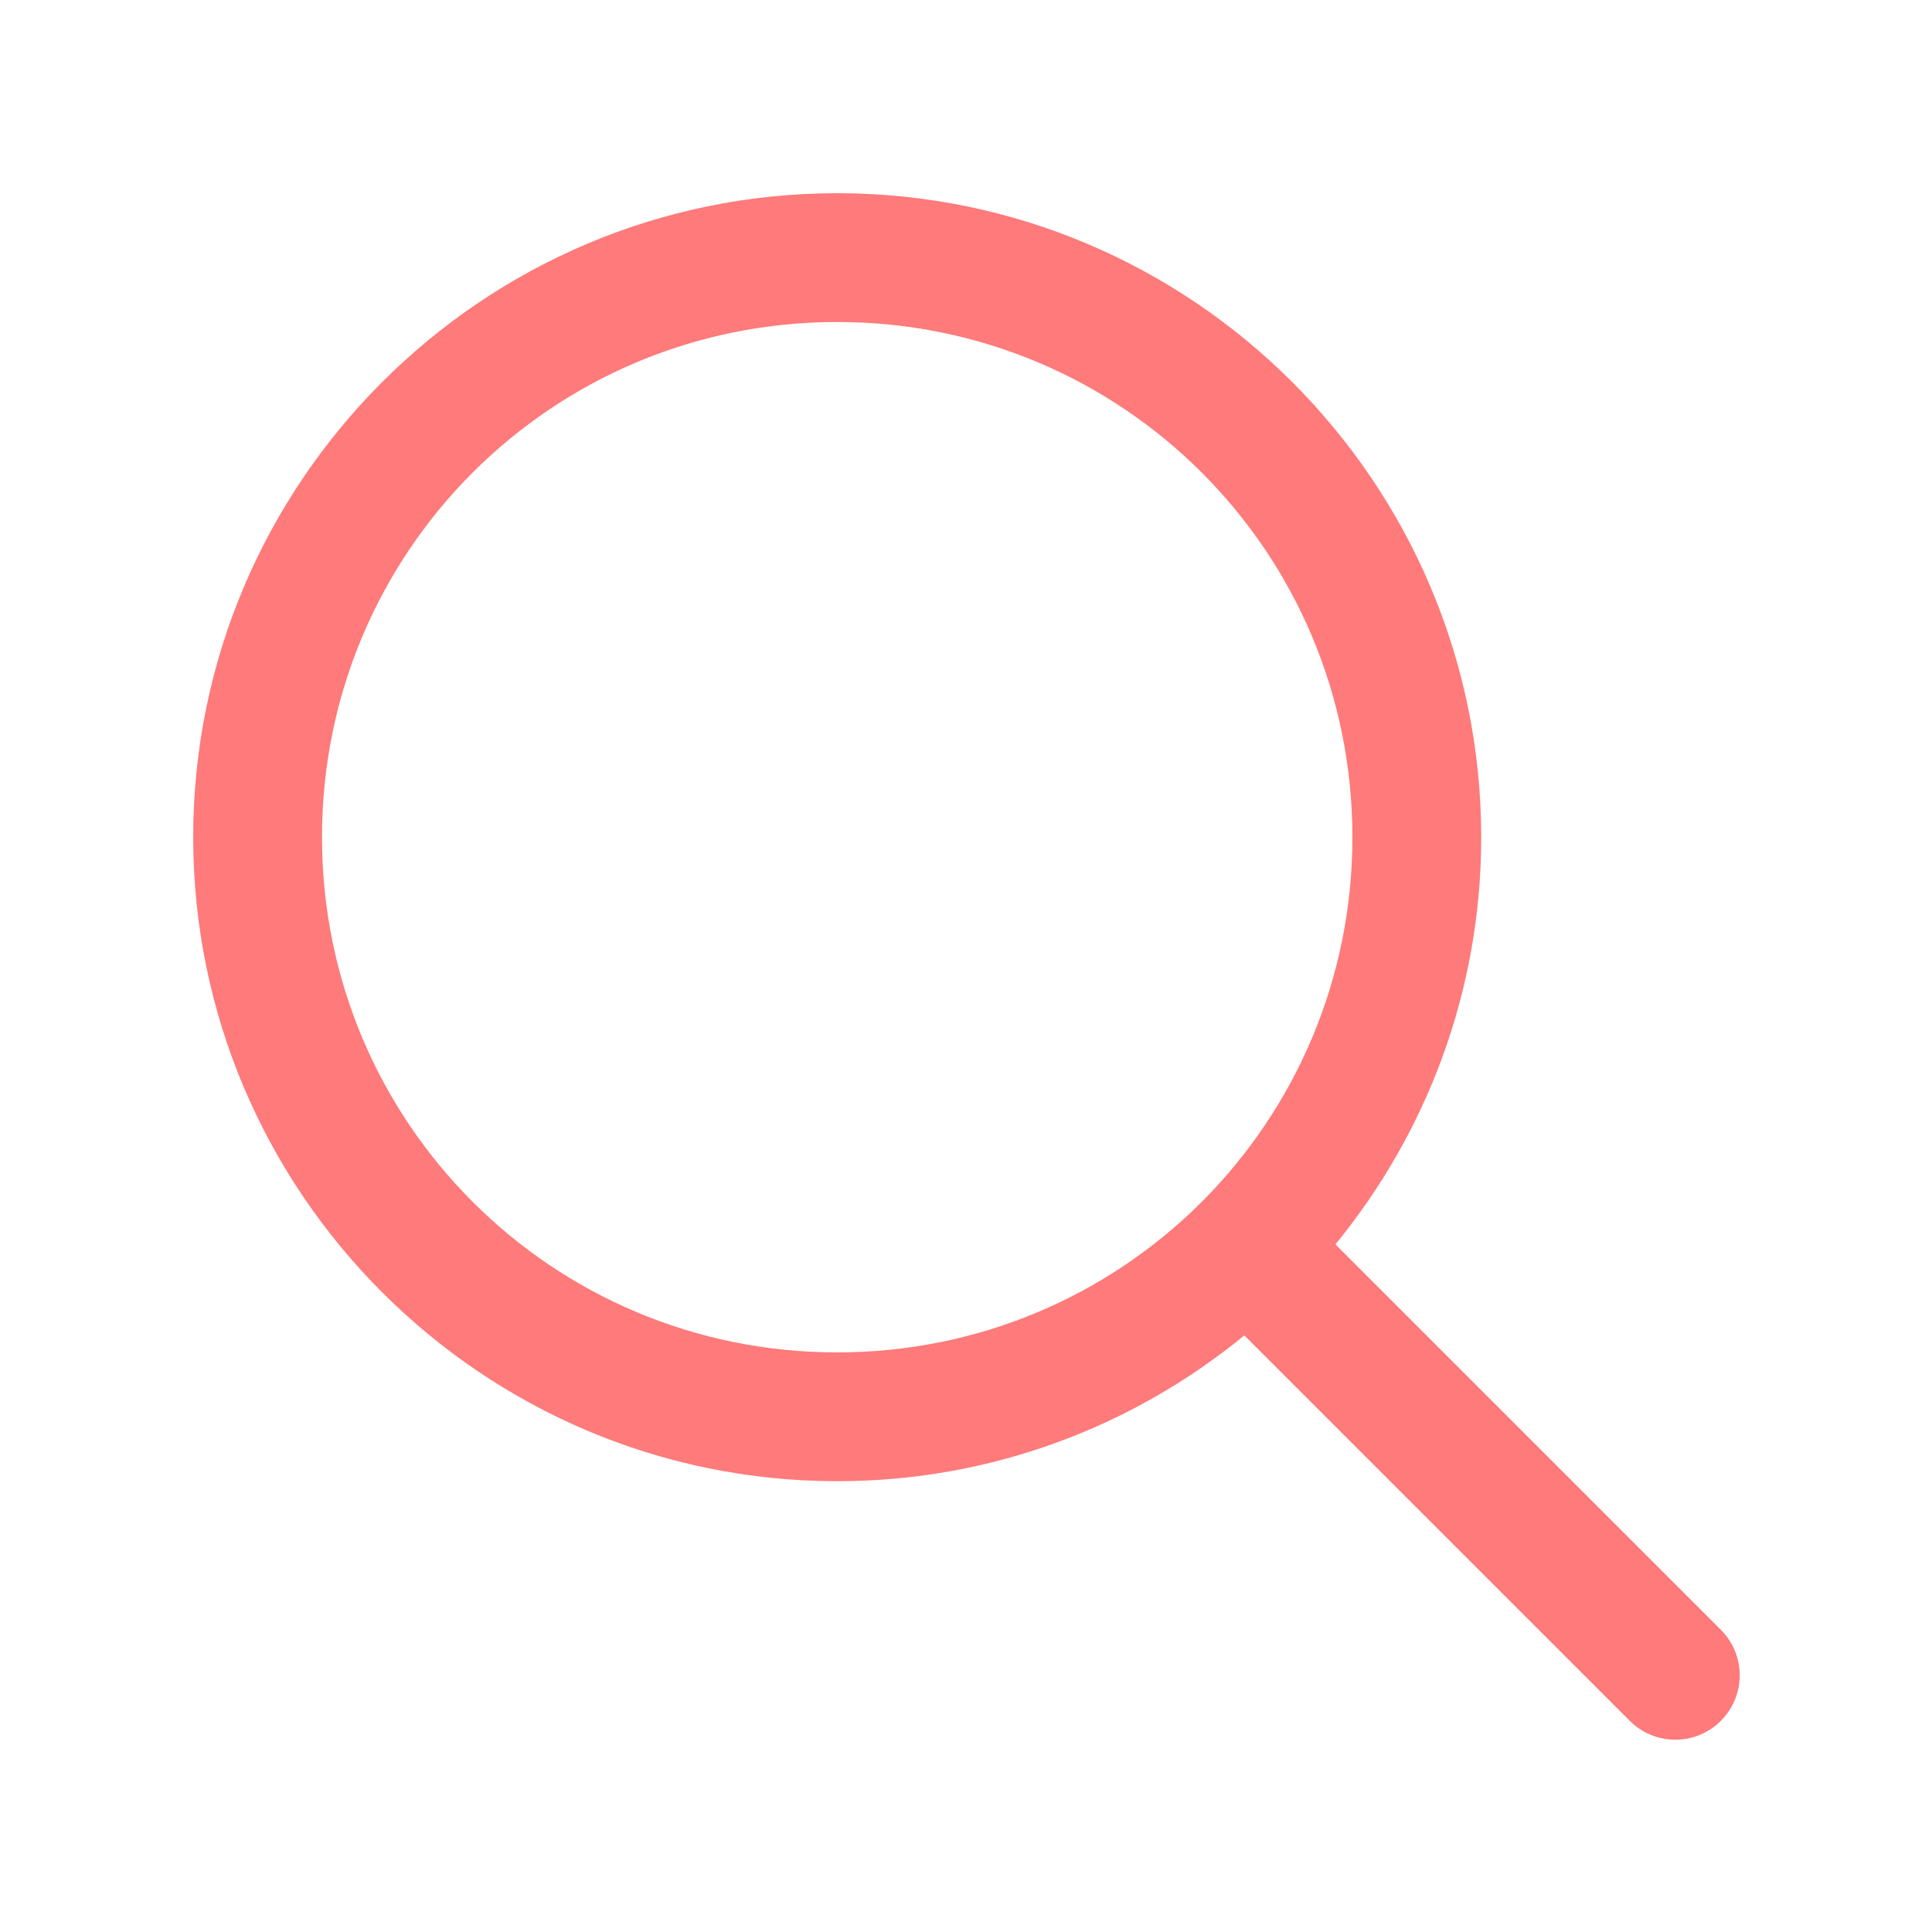
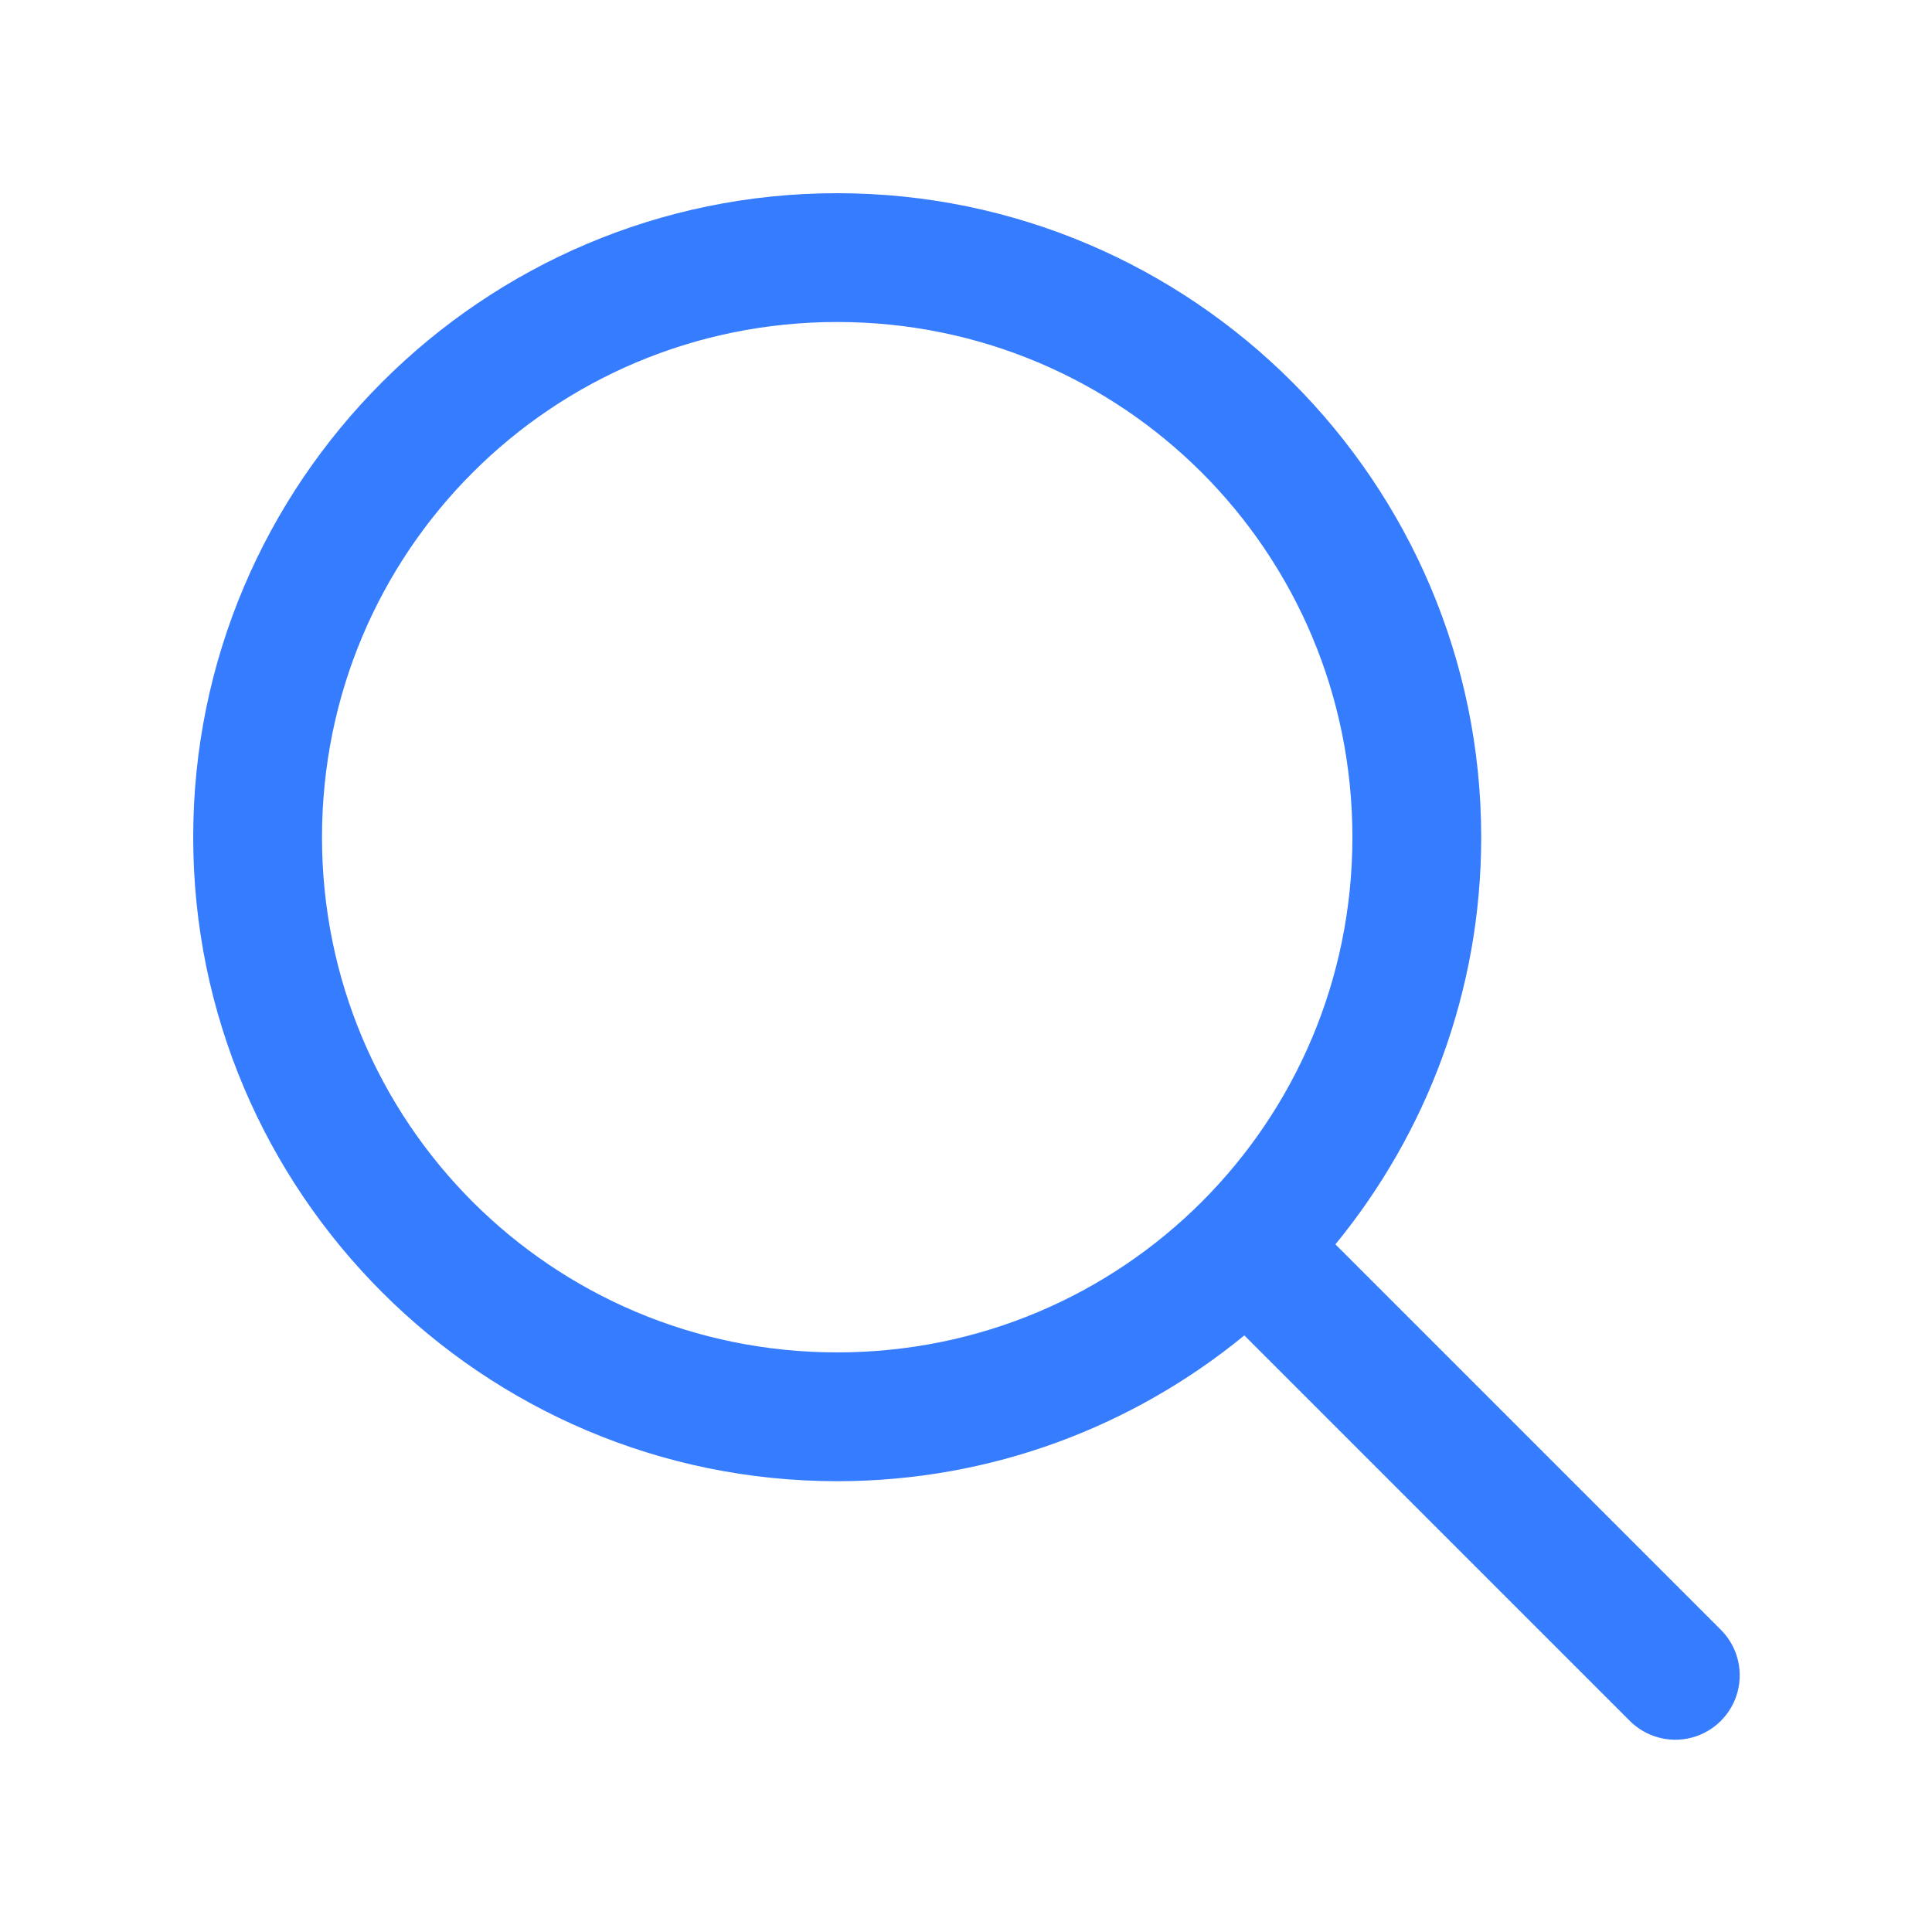
<svg xmlns="http://www.w3.org/2000/svg" focusable="false" x="0px" y="0px" width="30" height="30" viewBox="0 0 171 171" style=" fill:#000000;">
-   <g fill="none" fill-rule="nonzero" stroke="none" stroke-width="1" stroke-linecap="butt" stroke-linejoin="miter" stroke-miterlimit="10" stroke-dasharray="" stroke-dashoffset="0" font-family="none" font-weight="none" font-size="none" text-anchor="none" style="mix-blend-mode: normal">
+   <g fill="none" fill-rule="nonzero" stroke="none" stroke-width="1" stroke-linecap="butt" stroke-linejoin="miter" stroke-miterlimit="10" stroke-dasharray="" stroke-dashoffset="0" font-family="none" font-size="none" style="mix-blend-mode: normal">
    <path d="M0,171.996v-171.996h171.996v171.996z" fill="none" />
-     <g fill="#ff7a7a">
+     <g fill="#367cff">
      <path d="M74.1,17.1c-31.413,0 -57,25.587 -57,57c0,31.413 25.587,57 57,57c13.66,0 26.205,-4.851 36.037,-12.903l34.033,34.033c1.43,1.489 3.553,2.089 5.55,1.568c1.998,-0.521 3.557,-2.081 4.078,-4.078c0.521,-1.998 -0.079,-4.12 -1.568,-5.55l-34.033,-34.033c8.052,-9.832 12.903,-22.377 12.903,-36.037c0,-31.413 -25.587,-57 -57,-57zM74.1,28.5c25.252,0 45.6,20.348 45.6,45.6c0,25.252 -20.348,45.6 -45.6,45.6c-25.252,0 -45.6,-20.348 -45.6,-45.6c0,-25.252 20.348,-45.6 45.6,-45.6z" />
    </g>
  </g>
</svg>
